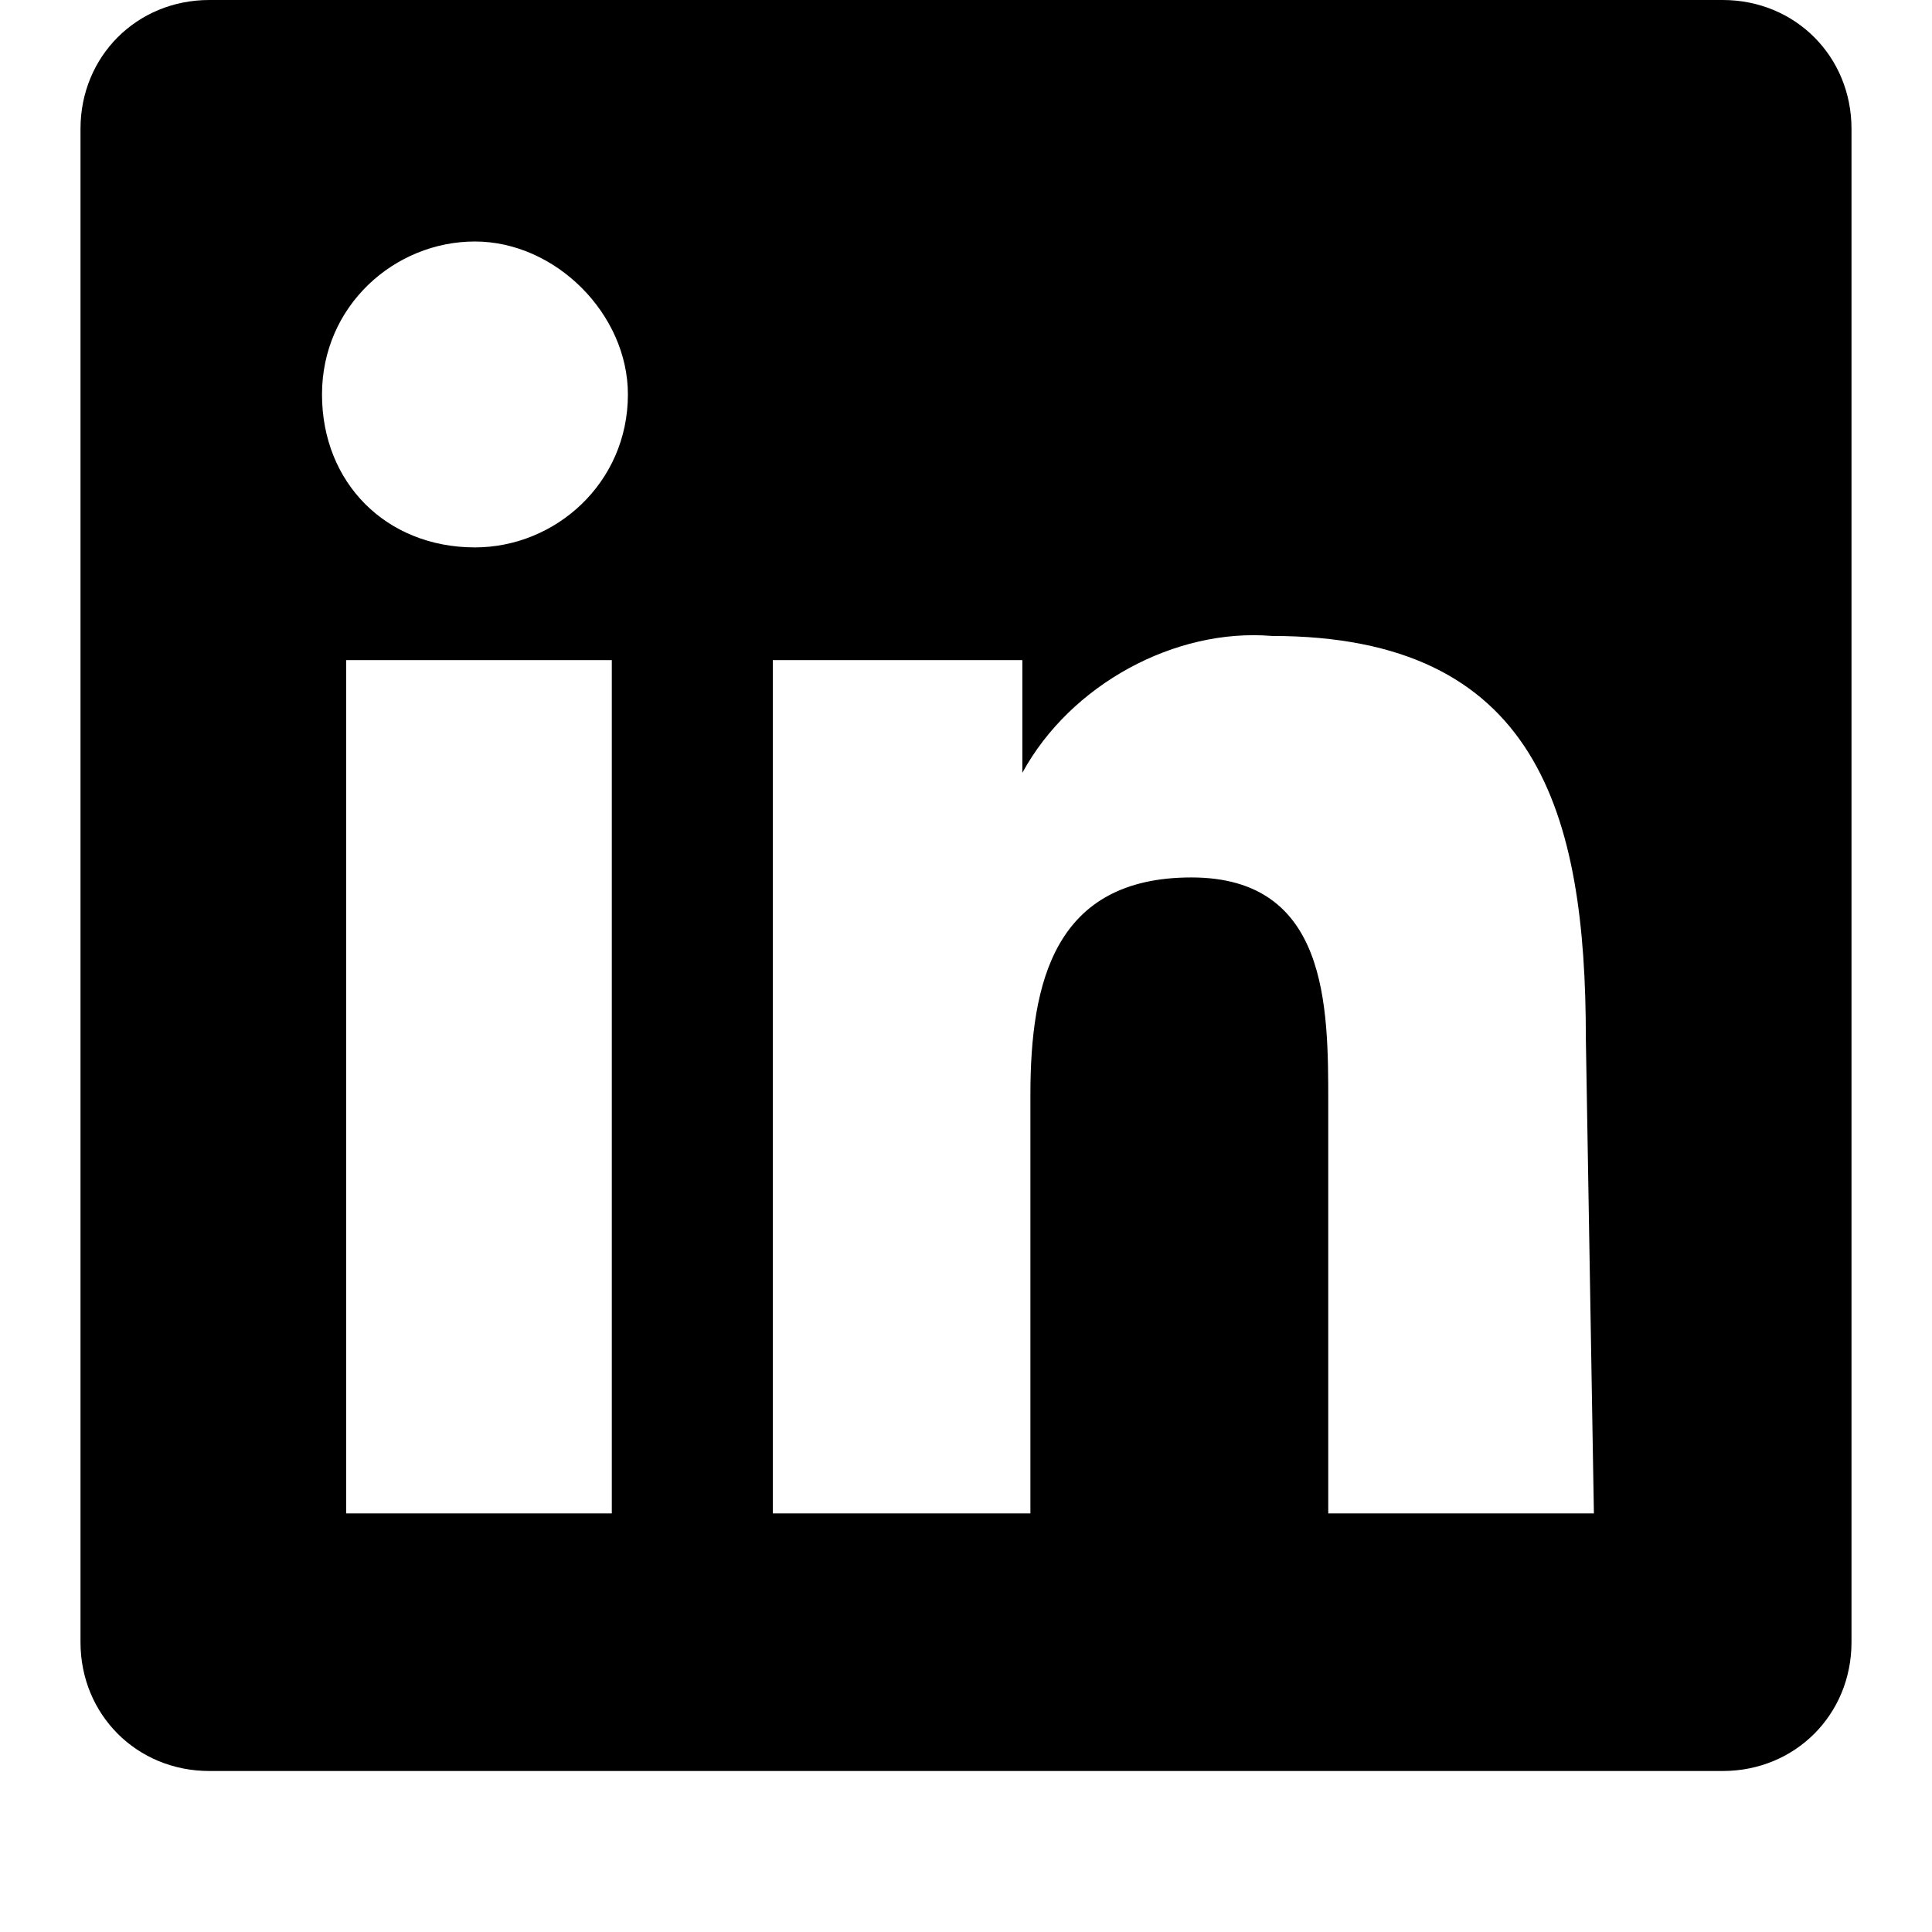
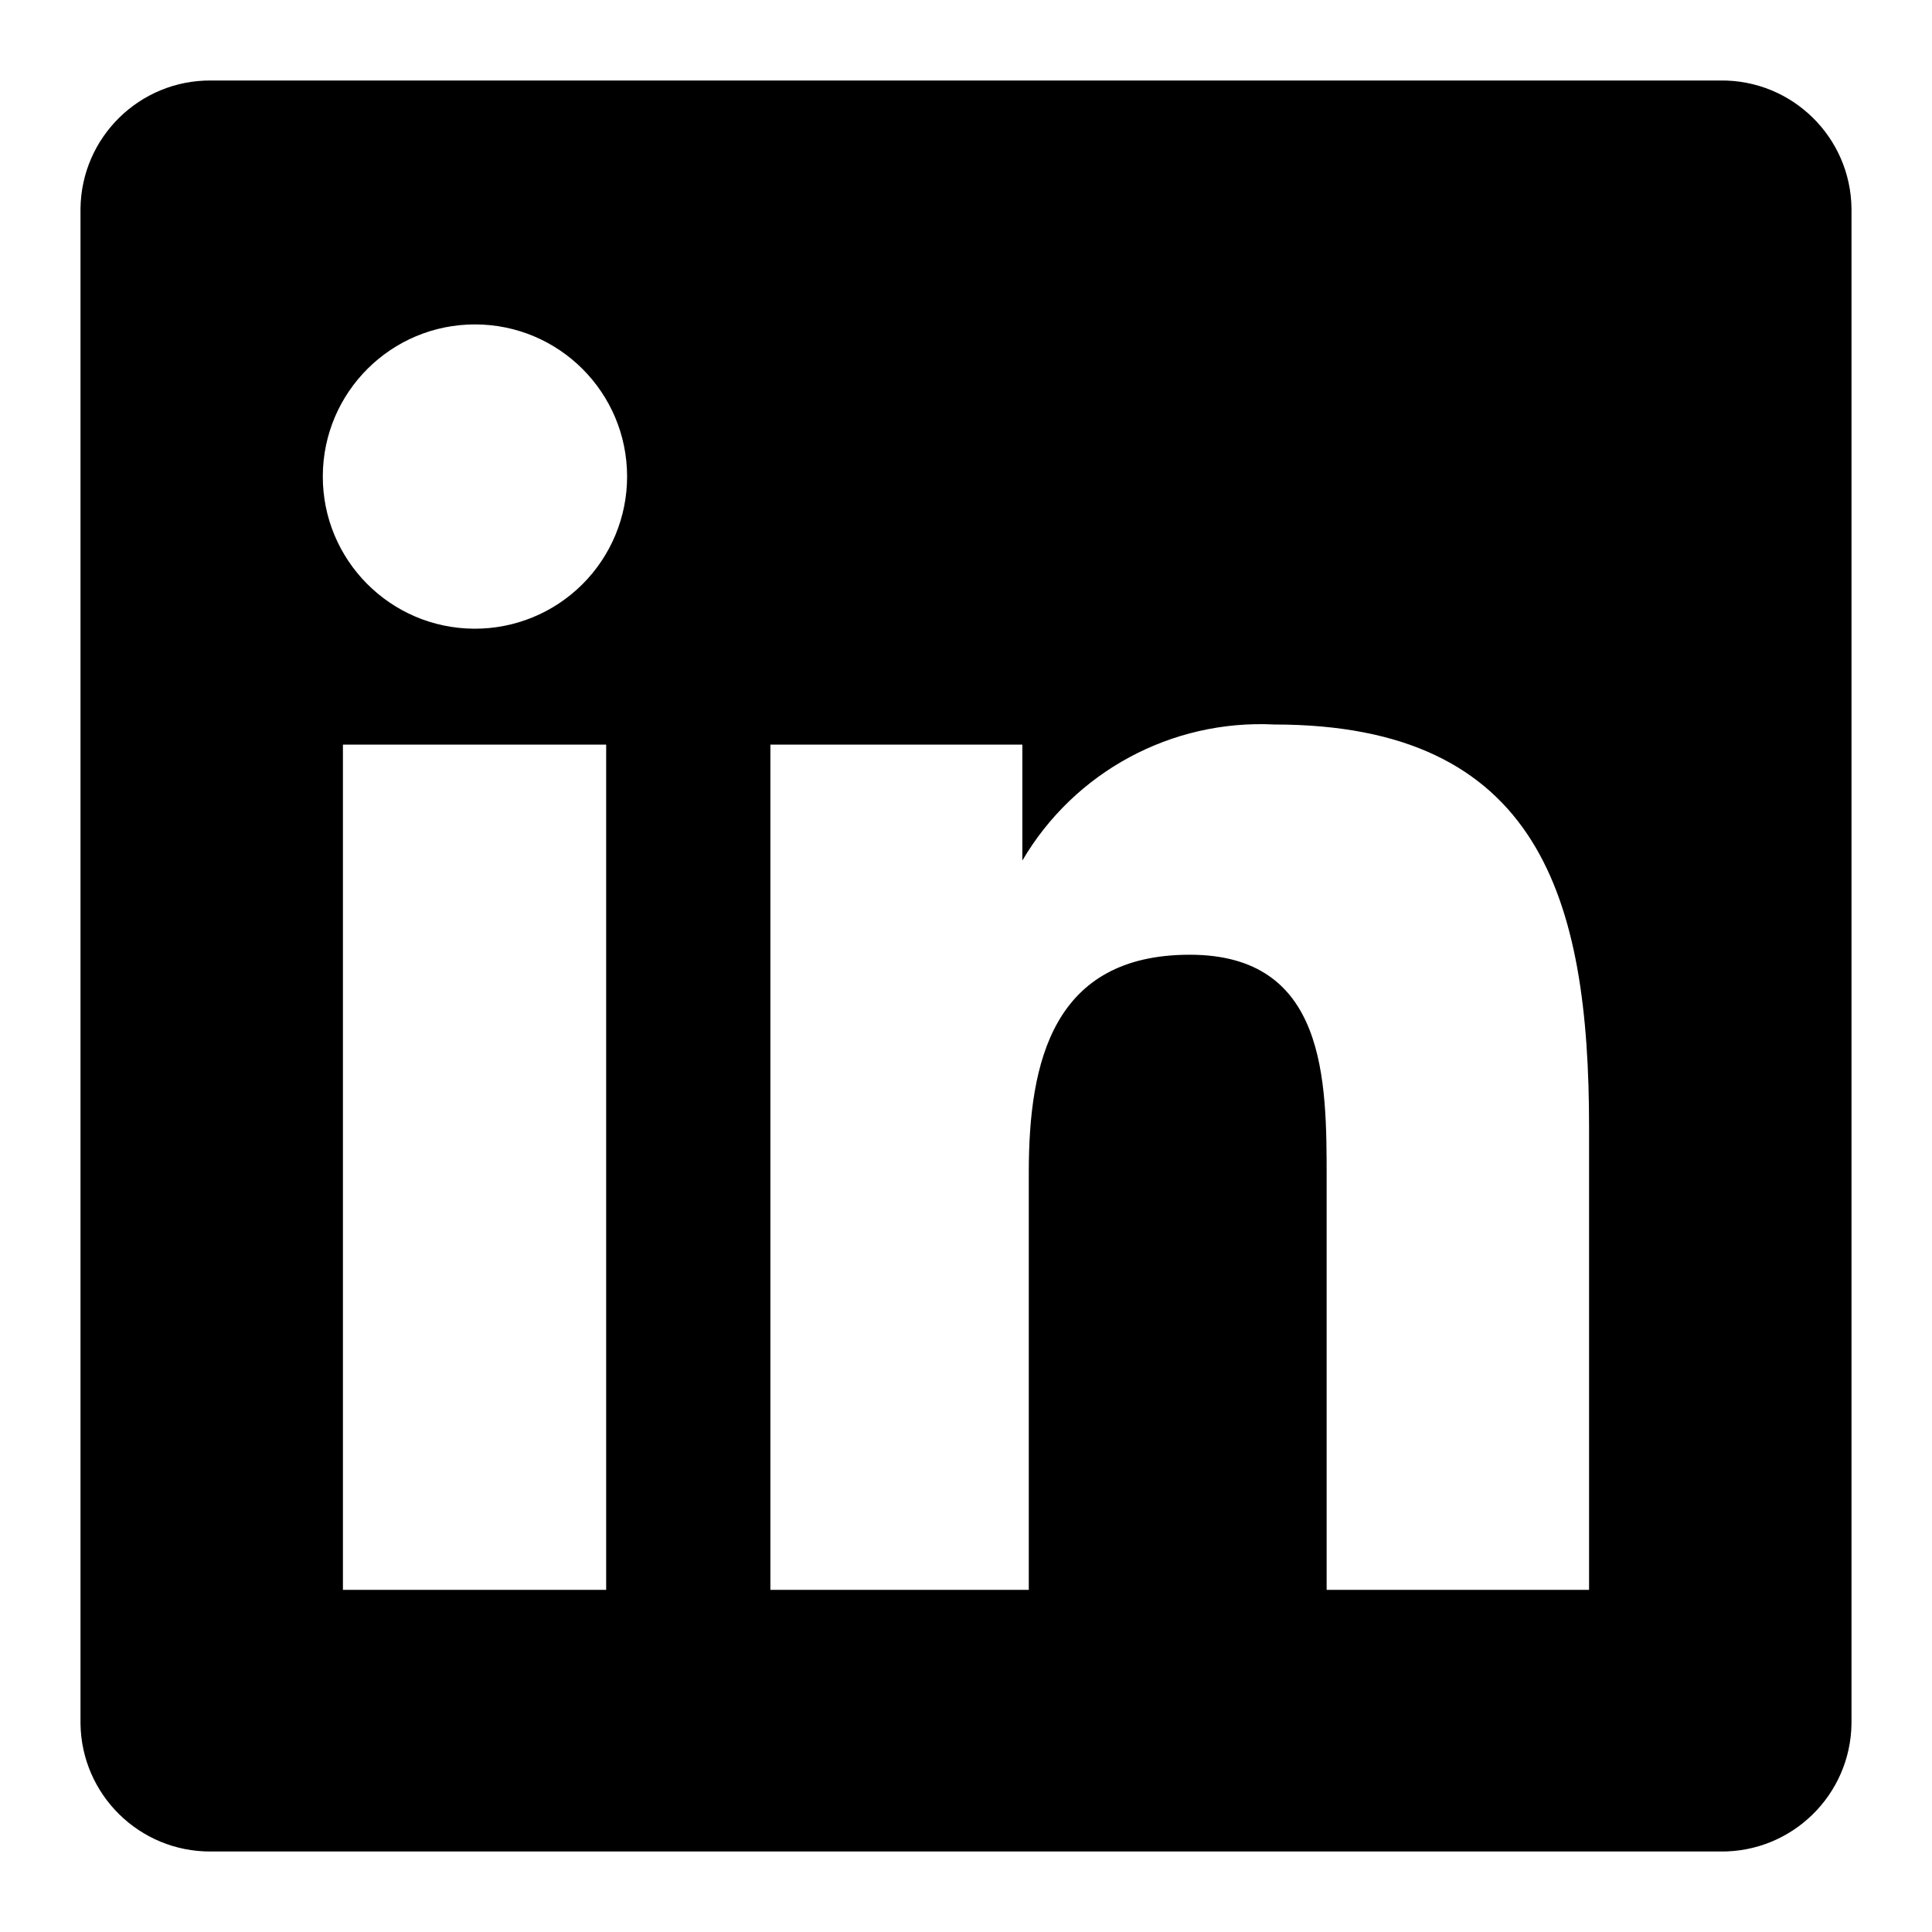
<svg xmlns="http://www.w3.org/2000/svg" viewBox="0 0 24 24">
-   <path d="M21.4,0H2.6C1.7,0,1,0.7,1,1.6v18.8C1,21.3,1.7,22,2.6,22h18.8c0.9,0,1.6-0.7,1.6-1.6c0,0,0,0,0,0V1.6C23,0.7,22.3,0,21.4,0    C21.4,0,21.4,0,21.4,0z M7.5,18.8H4.3V8.2h3.3V18.8z M5.9,6.8C4.8,6.8,4,6,4,4.9S4.9,3,5.9,3c1,0,1.9,0.9,1.9,1.9    C7.8,6,6.9,6.8,5.9,6.8C5.9,6.8,5.9,6.8,5.9,6.8z M19.8,18.8h-3.3v-5.1c0-1.2,0-2.8-1.7-2.8s-2,1.3-2,2.7v5.2H9.6V8.2h3.1v1.4l0,0    c0.6-1.1,1.9-1.8,3.1-1.7c3.3,0,3.9,2.2,3.9,5L19.8,18.8L19.8,18.8z" />
+   <path d="M21.37,1H2.62A1.61,1.61,0,0,0,1,2.59V21.41A1.61,1.61,0,0,0,2.62,23H21.37A1.61,1.61,0,0,0,23,21.41V2.59A1.61,1.61,0,0,0,21.37,1ZM7.53,19.75H4.26V9.25H7.53v10.5ZM5.89,7.81A1.89,1.89,0,1,1,7.79,5.92,1.89,1.89,0,0,1,5.89,7.81ZM19.75,19.75H16.48V14.64c0-1.22,0-2.78-1.7-2.78s-2,1.33-2,2.7v5.19H9.57V9.25H12.7v1.44h0A3.43,3.43,0,0,1,15.83,9c3.3,0,3.91,2.17,3.91,5v5.76Z" />
</svg>
